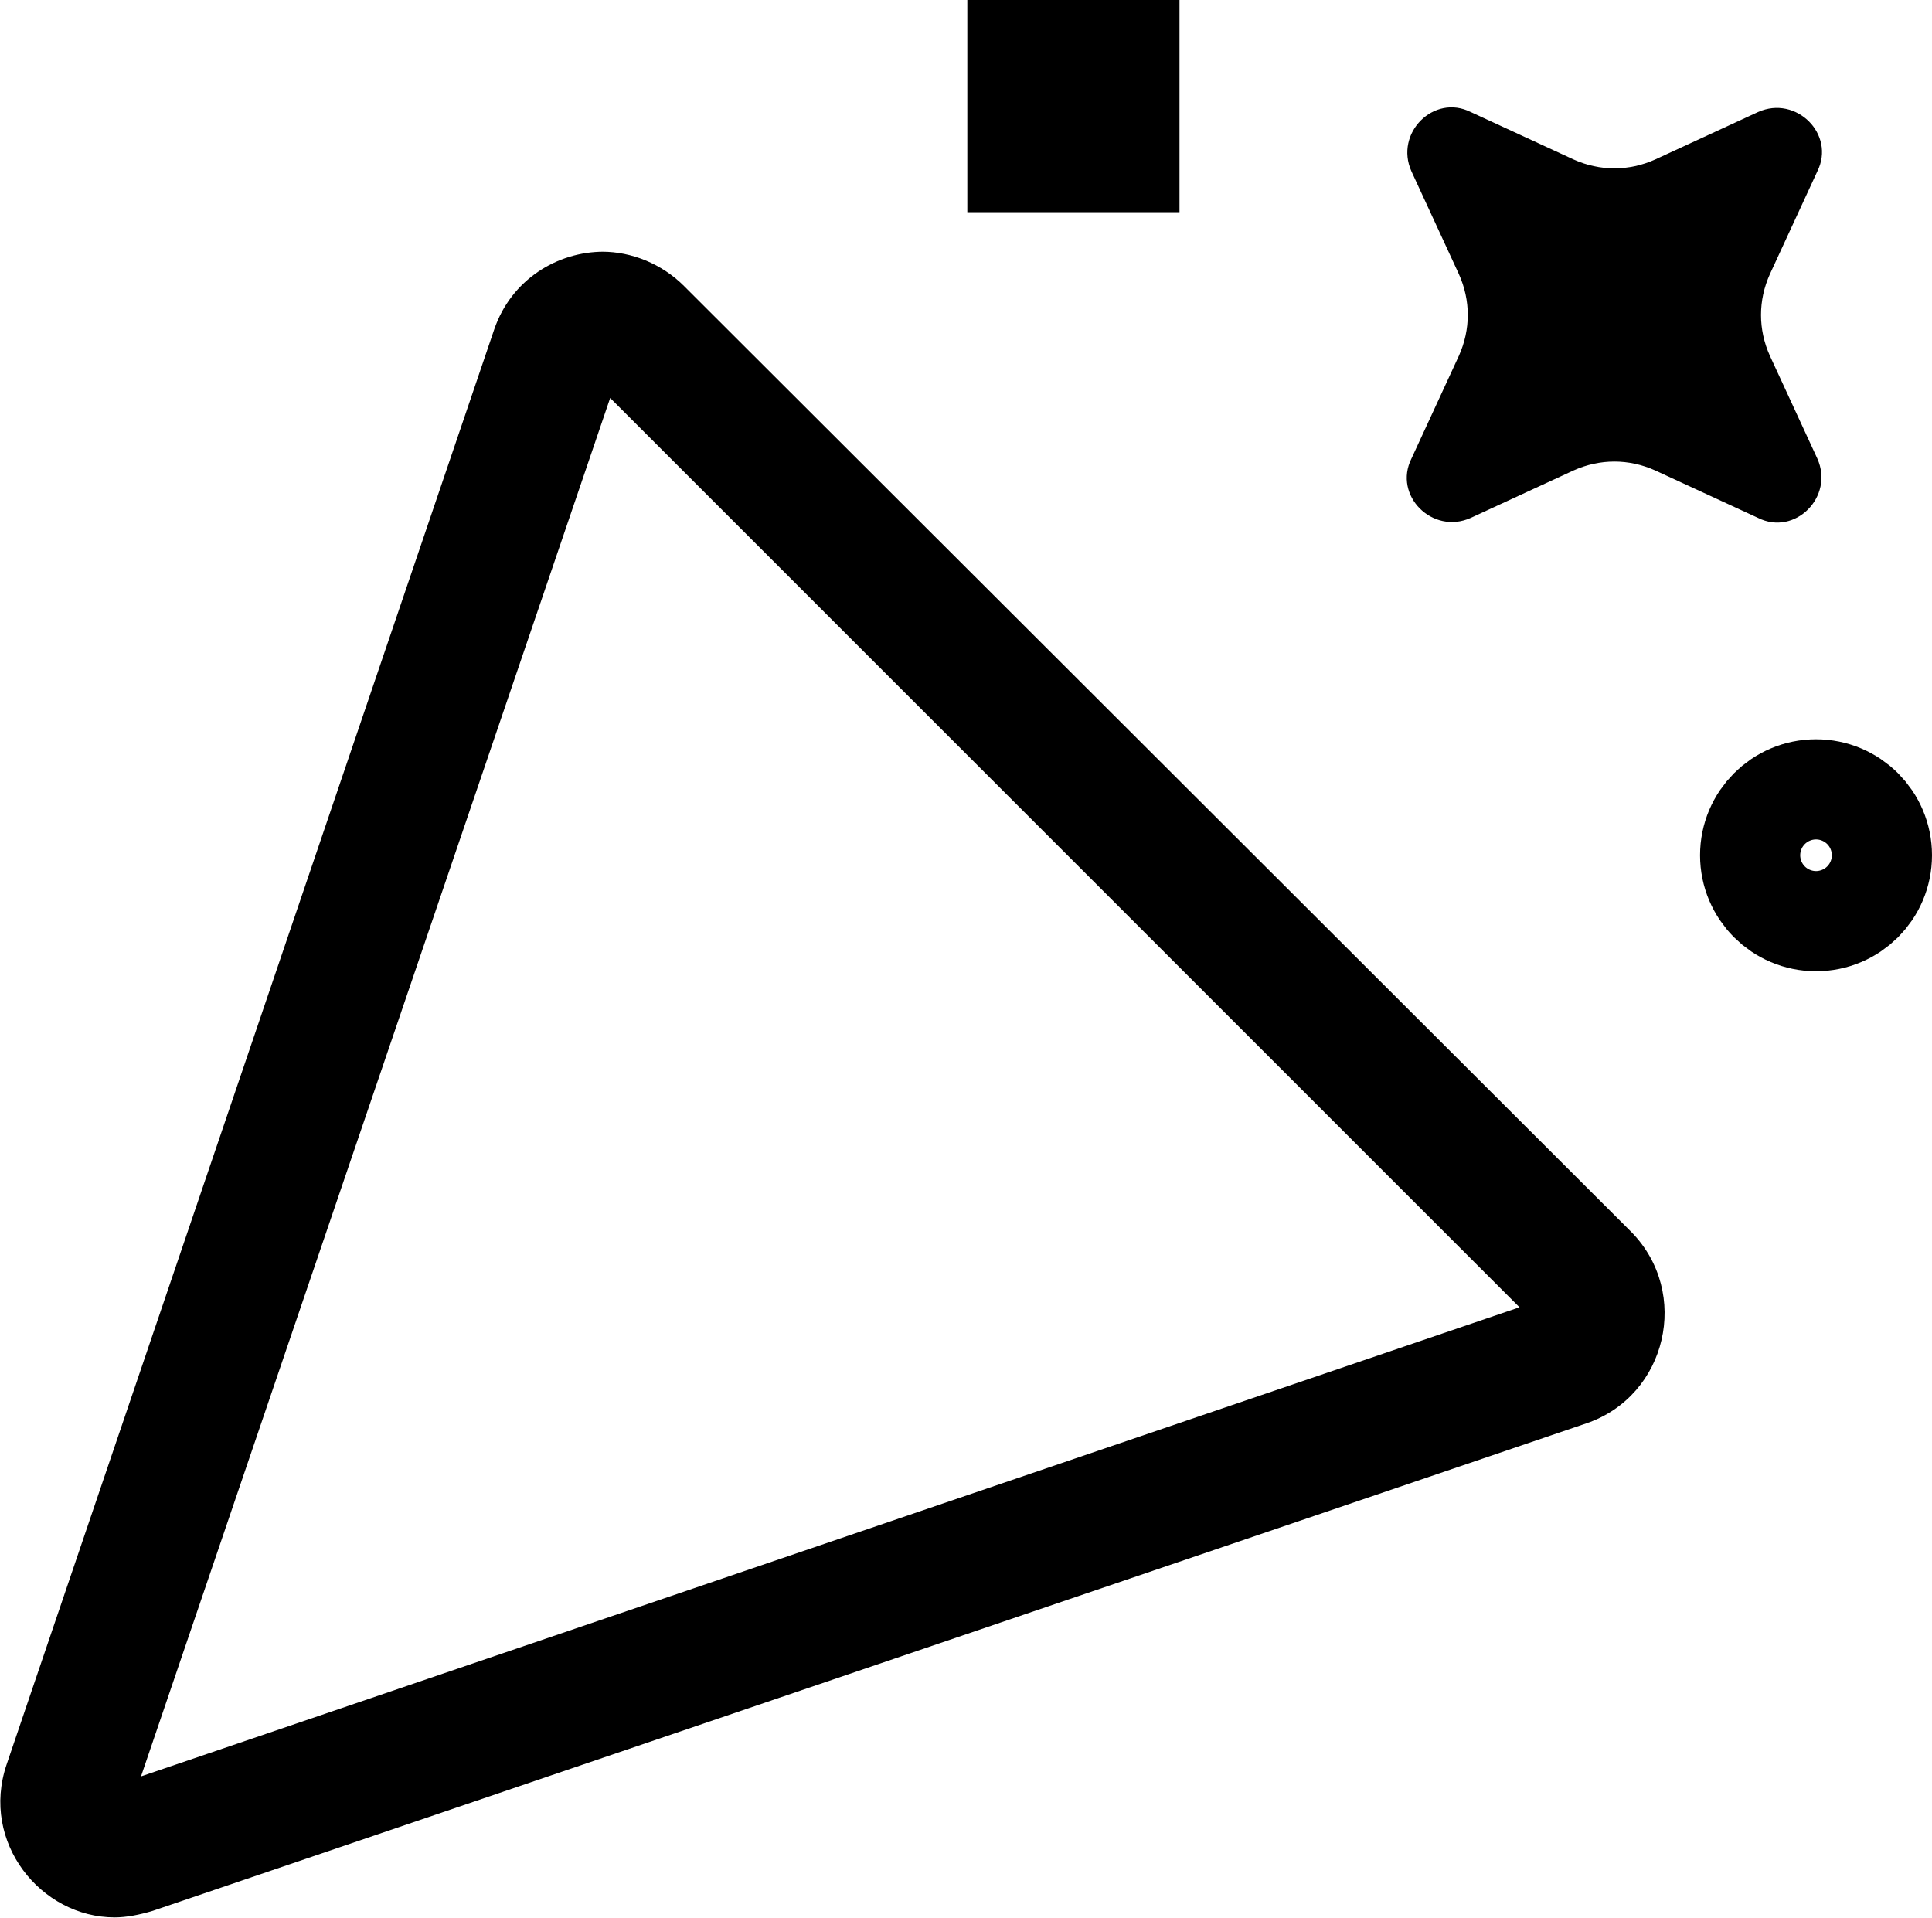
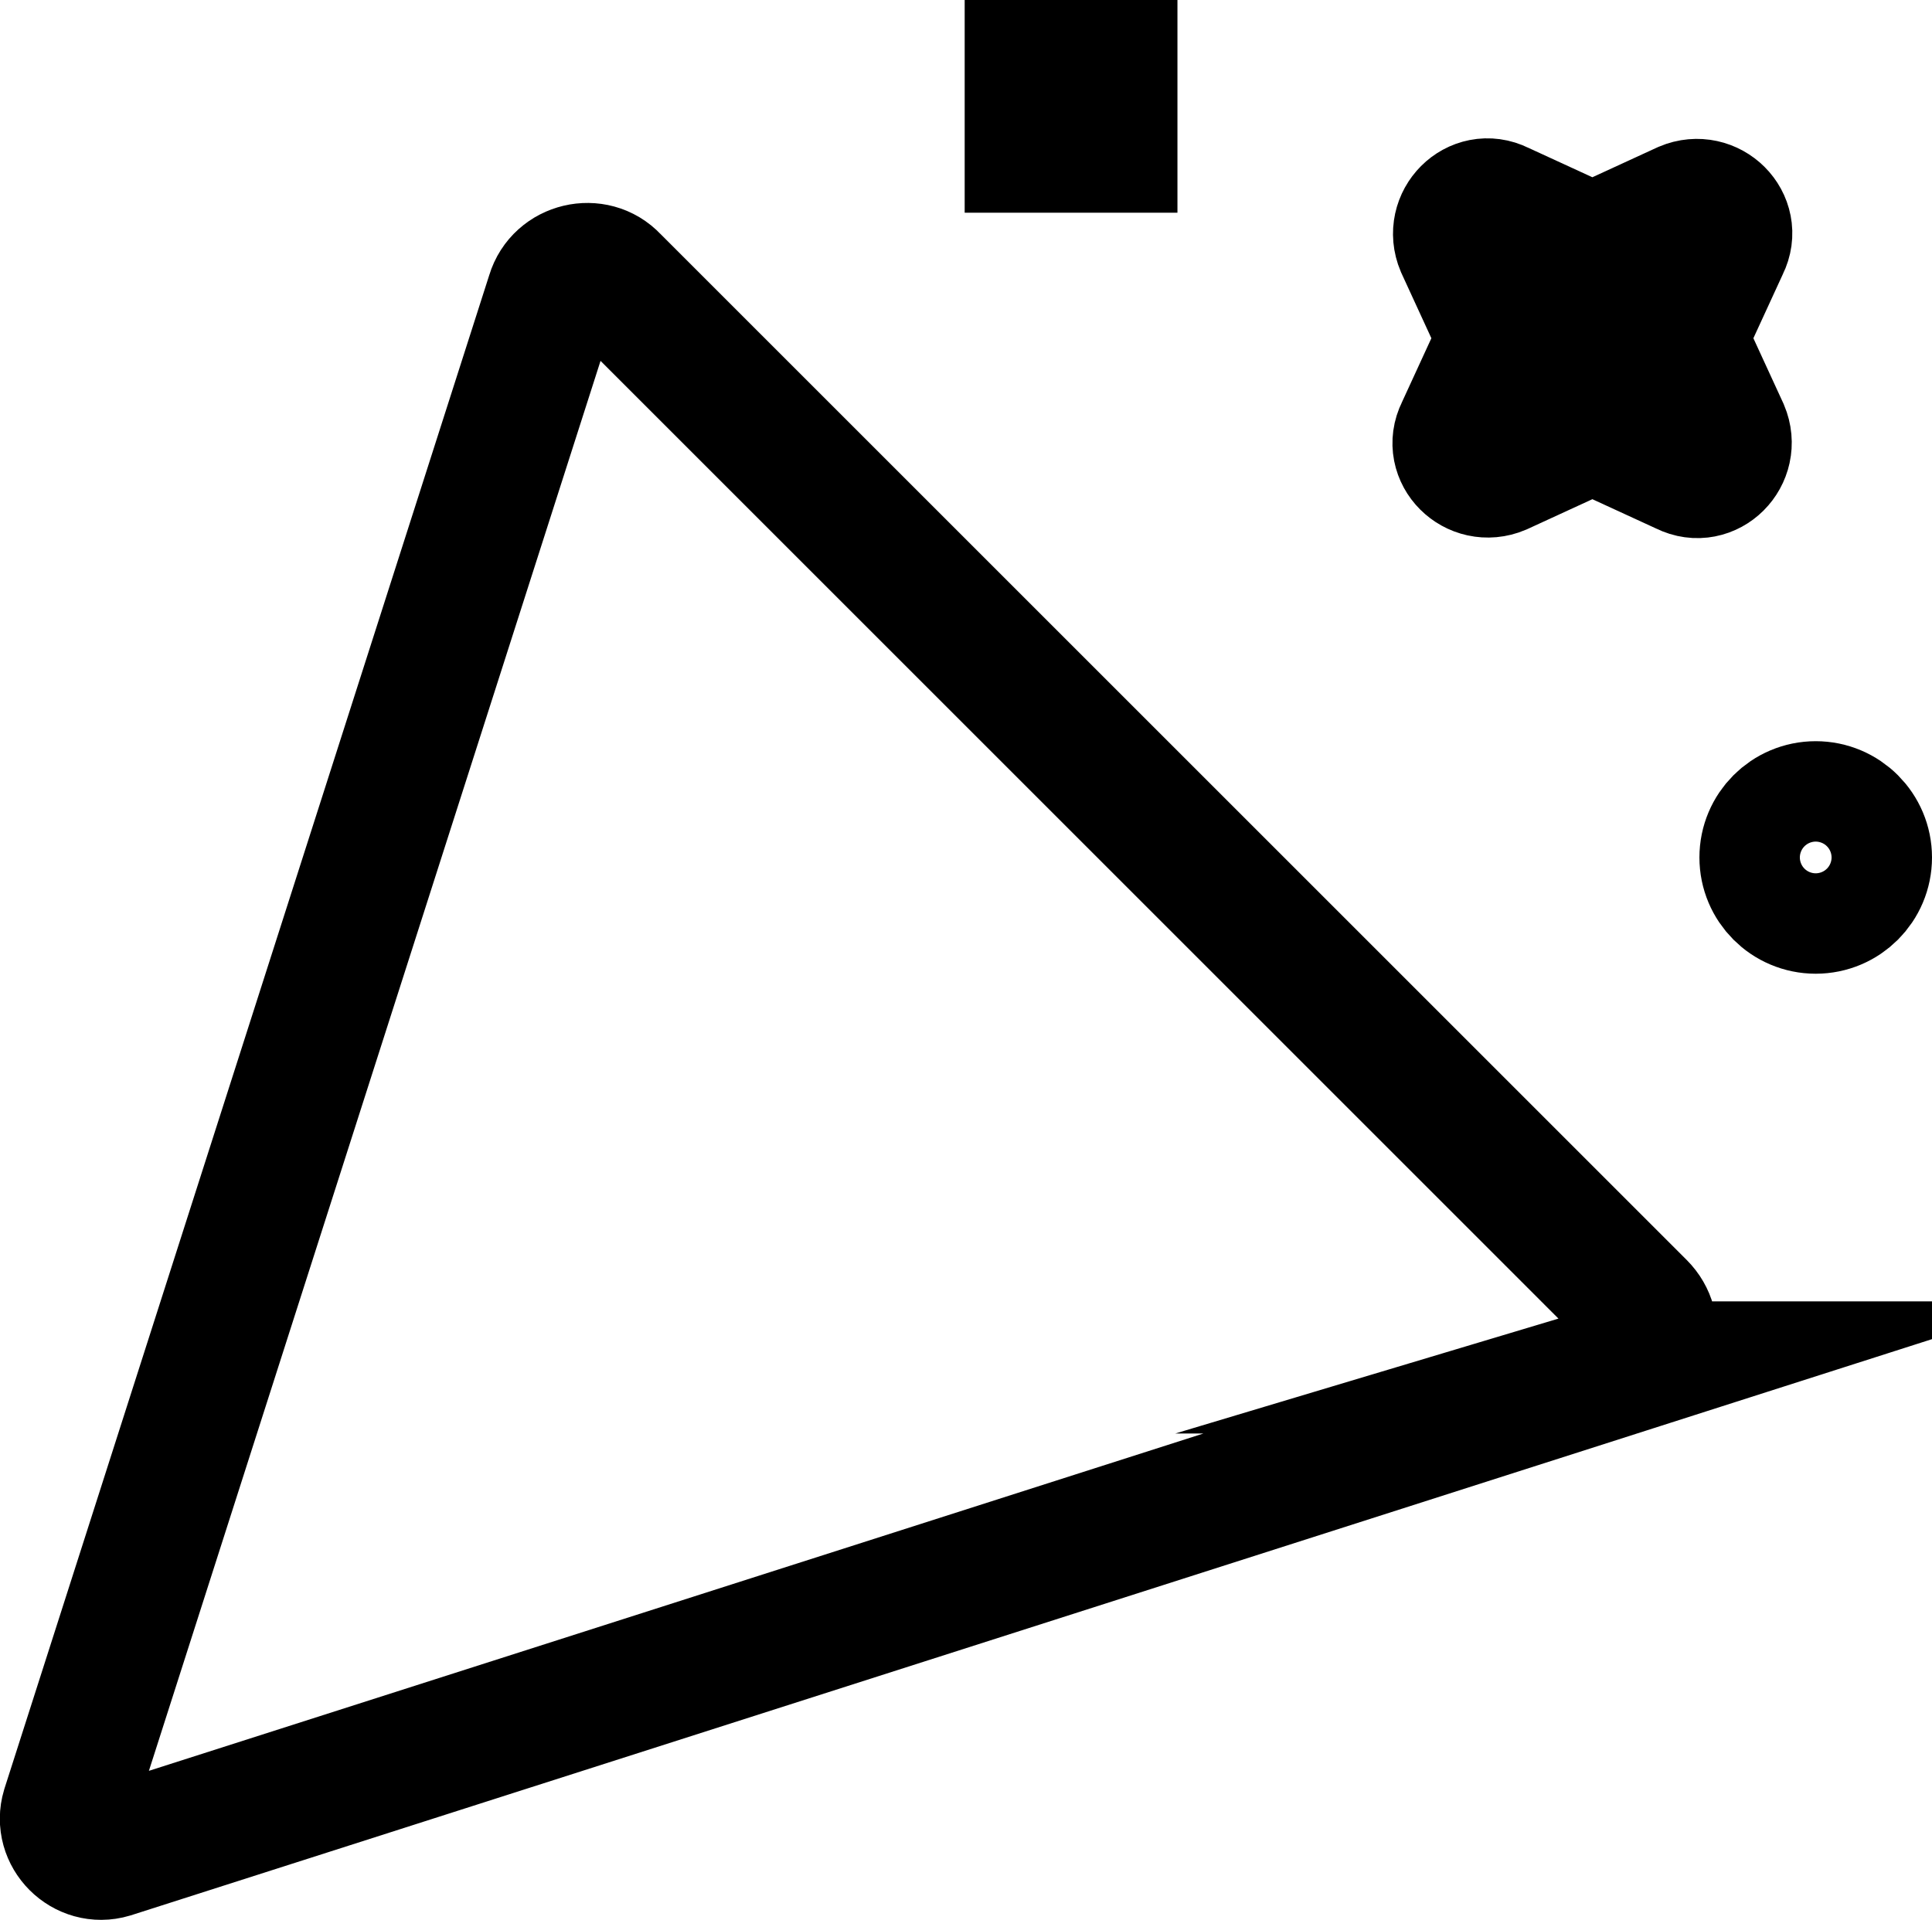
- <svg xmlns="http://www.w3.org/2000/svg" id="uuid-3586e3dc-c3e9-4e29-9f20-72d37b57cfd8" width="14.66" height="14.55" viewBox="0 0 14.66 14.55">
-   <path d="m4.63,3.02l6.9,6.9L1.07,13.48,4.63,3.02m-.05-1.11c-.35,0-.7.21-.83.59L.05,13.39c-.2.59.26,1.16.82,1.16.09,0,.19-.02.29-.05l10.88-3.7c.61-.21.79-.99.34-1.45L5.19,2.17c-.17-.17-.4-.26-.62-.26h0Z" stroke-width="0" />
-   <path d="m13.34,3.93l-.78-.36c-.2-.09-.42-.09-.62,0l-.78.36c-.29.13-.59-.17-.45-.45l.36-.78c.09-.2.09-.42,0-.62l-.36-.78c-.13-.29.17-.59.45-.45l.78.36c.2.09.42.09.62,0l.78-.36c.29-.13.59.17.45.45l-.36.78c-.09.2-.09.42,0,.62l.36.78c.13.29-.17.59-.45.45Z" stroke-width="0" />
-   <circle cx="13.78" cy="6.49" r=".38" fill="none" stroke="#000" stroke-miterlimit="10" />
-   <rect x="7.84" y=".5" width=".61" height=".61" fill="none" stroke="#000" stroke-miterlimit="10" />
+ <svg xmlns="http://www.w3.org/2000/svg" id="Layer_1" data-name="Layer 1" viewBox="0 0 14.62 14.53">
+   <defs>
+     <style>
+       .cls-1, .cls-2 {
+         stroke: #000;
+         stroke-miterlimit: 10;
+       }
+ 
+       .cls-2 {
+         fill: none;
+       }
+     </style>
+   </defs>
+   <path class="cls-1" d="m12.75,3.55l-.5-.23c-.13-.06-.27-.06-.4,0l-.5.23c-.19.08-.38-.11-.29-.29l.23-.5c.06-.13.06-.27,0-.4l-.23-.5c-.08-.19.11-.38.29-.29l.5.23c.13.06.27.06.4,0l.5-.23c.19-.08.38.11.29.29l-.23.5c-.06.13-.06.27,0,.4l.23.5c.08.19-.11.38-.29.29Z" />
+   <circle class="cls-2" cx="13.74" cy="6.49" r=".38" />
+   <rect class="cls-2" x="7.8" y=".5" width=".61" height=".61" />
+   <path class="cls-2" d="m12.31,10.35L.84,14.02c-.2.06-.39-.13-.33-.33L4.18,2.23c.06-.2.32-.26.46-.11l7.77,7.77c.15.15.09.4-.11.46Z" />
</svg>
